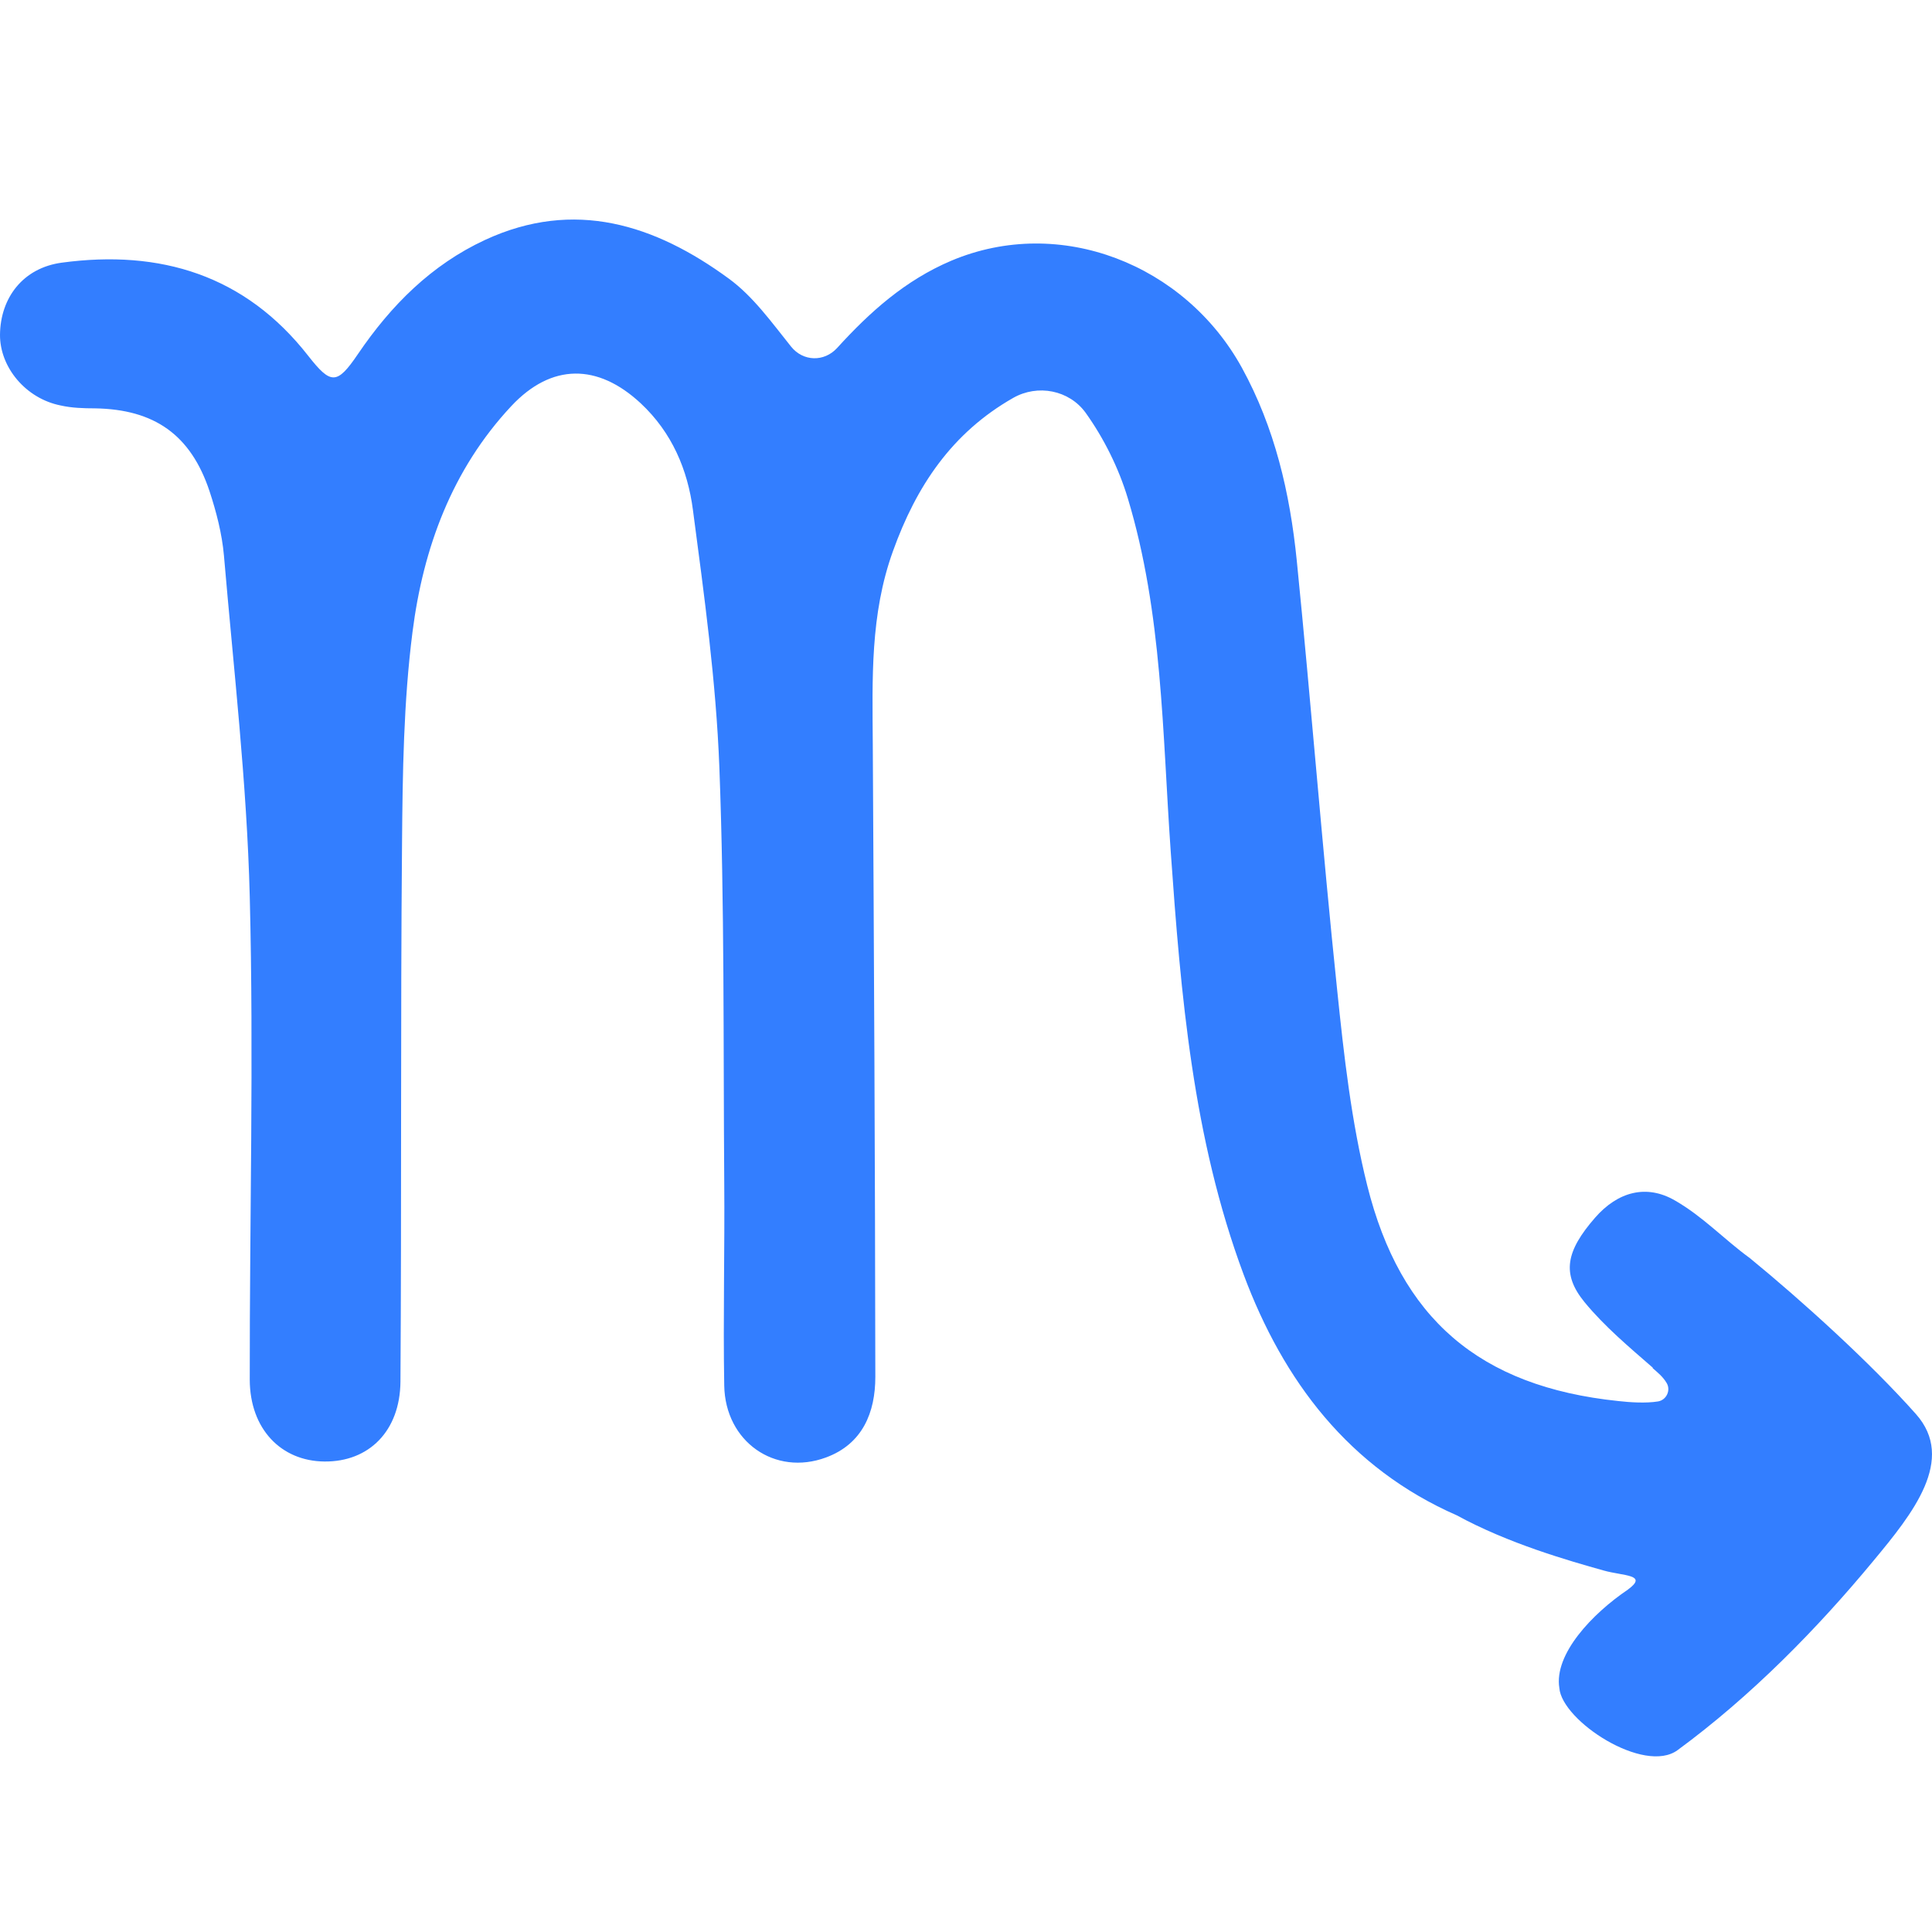
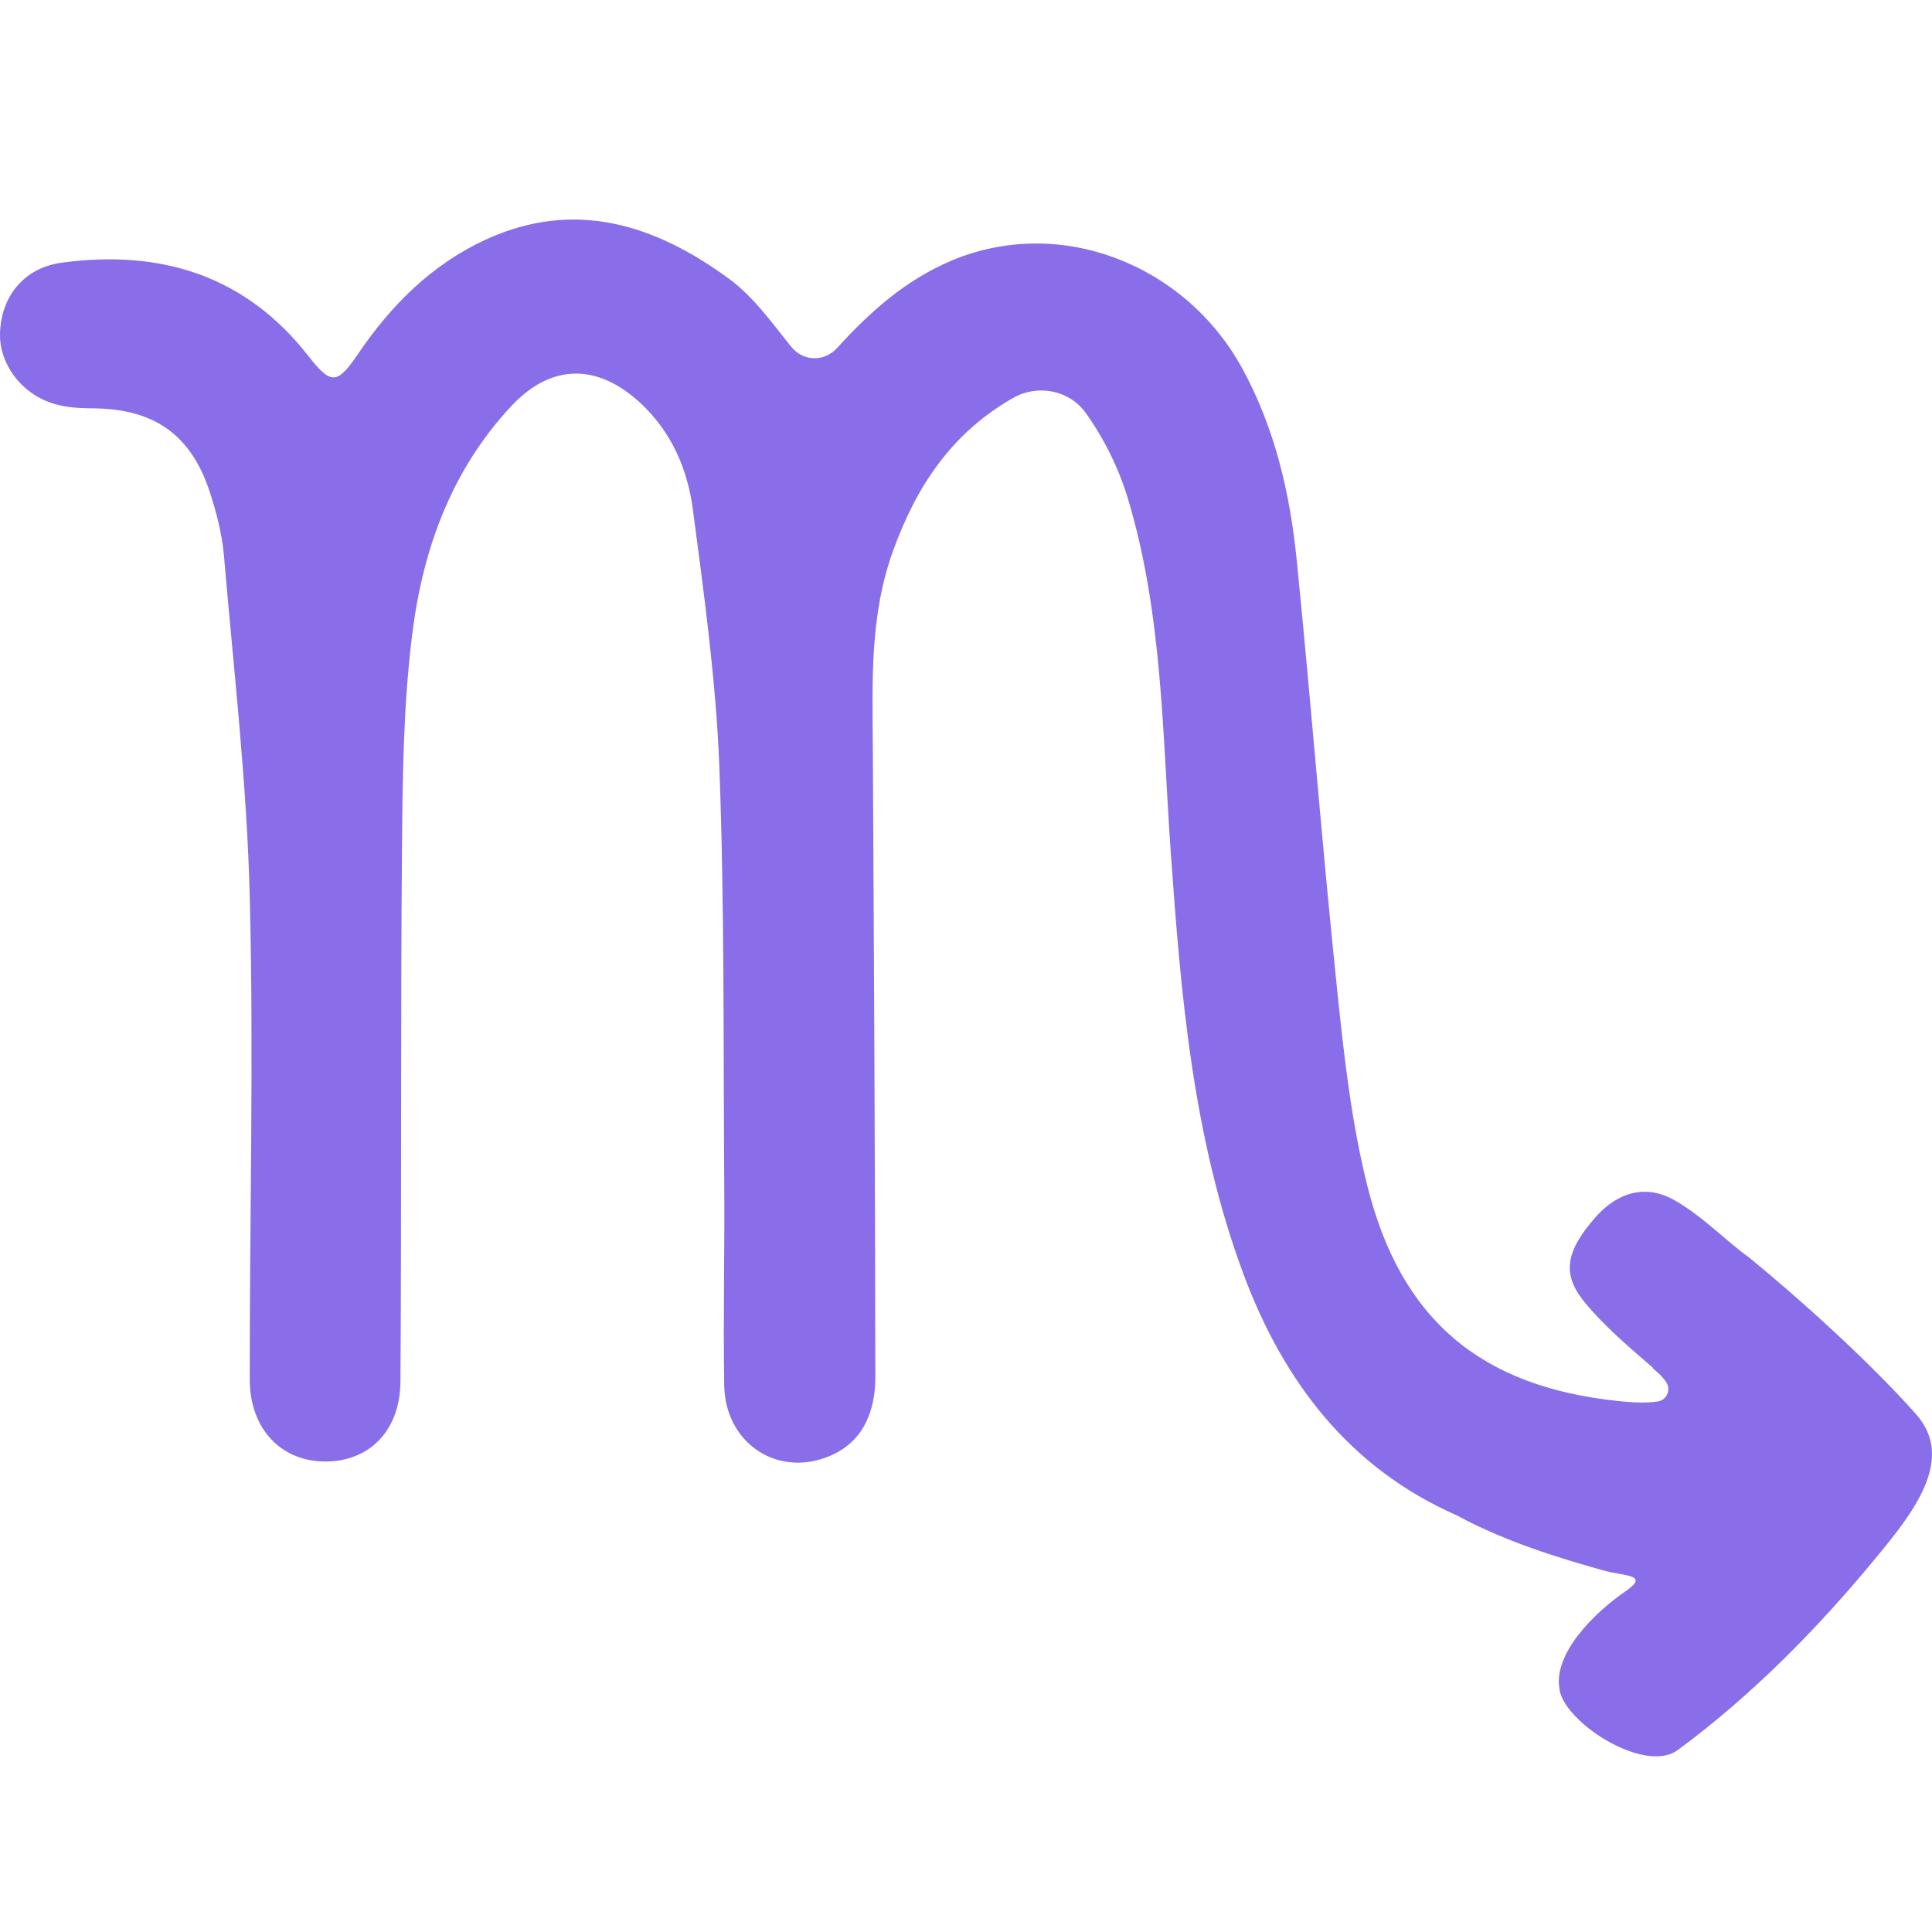
<svg xmlns="http://www.w3.org/2000/svg" width="44" height="44" viewBox="0 0 44 44" fill="none">
  <rect x="0" y="0" width="44" height="44" fill="#CCCCCC" fill-opacity="0" />
-   <path d="M37.64 31.147C37.1 30.677 36.539 30.206 36.087 29.656C35.557 29.009 35.667 28.49 36.326 27.733C36.844 27.139 37.498 26.963 38.149 27.342C38.79 27.711 39.254 28.217 39.852 28.653C41.024 29.612 42.585 31.024 43.633 32.203C44.553 33.237 43.558 34.473 42.673 35.538C41.386 37.095 39.878 38.631 38.206 39.858C37.445 40.417 35.57 39.194 35.513 38.442C35.389 37.672 36.26 36.752 37.074 36.202C37.547 35.855 36.968 35.894 36.521 35.767C35.72 35.542 34.349 35.151 33.182 34.513C30.722 33.435 29.227 31.451 28.321 29.022C27.166 25.921 26.892 22.656 26.662 19.388C26.472 16.691 26.476 13.963 25.684 11.345C25.477 10.659 25.14 9.982 24.725 9.401C24.349 8.882 23.632 8.745 23.075 9.062C21.677 9.858 20.868 11.073 20.337 12.551C19.815 13.994 19.868 15.463 19.877 16.946C19.904 21.75 19.93 26.554 19.935 31.358C19.935 32.164 19.647 32.885 18.811 33.193C17.648 33.624 16.516 32.832 16.494 31.556C16.467 30.008 16.507 28.455 16.494 26.906C16.471 23.761 16.502 20.615 16.383 17.474C16.308 15.516 16.038 13.558 15.781 11.614C15.662 10.699 15.304 9.85 14.592 9.185C13.614 8.275 12.561 8.27 11.646 9.247C10.292 10.694 9.638 12.485 9.395 14.39C9.191 15.982 9.169 17.606 9.156 19.216C9.12 23.299 9.147 27.381 9.12 31.464C9.111 32.595 8.399 33.294 7.391 33.285C6.4 33.277 5.692 32.542 5.688 31.424C5.684 27.755 5.781 24.086 5.688 20.417C5.622 17.826 5.321 15.239 5.1 12.652C5.056 12.155 4.927 11.658 4.772 11.187C4.343 9.898 3.512 9.322 2.163 9.3C1.902 9.3 1.632 9.291 1.38 9.234C0.584 9.075 -0.004 8.363 2.47815e-05 7.623C0.009 6.779 0.526 6.101 1.407 5.982C3.649 5.679 5.582 6.264 7.019 8.103C7.537 8.763 7.674 8.767 8.152 8.063C8.904 6.955 9.824 6.031 11.049 5.463C13.083 4.522 14.919 5.116 16.595 6.343C17.152 6.748 17.577 7.346 18.015 7.892C18.289 8.235 18.767 8.248 19.063 7.927C19.811 7.104 20.616 6.383 21.664 5.938C24.145 4.891 26.985 6.022 28.281 8.371C29.033 9.74 29.378 11.227 29.533 12.766C29.86 16.022 30.112 19.291 30.453 22.546C30.607 24.038 30.776 25.547 31.138 26.999C31.895 30.026 33.686 31.578 36.857 31.908C37.131 31.939 37.485 31.961 37.759 31.917C37.95 31.886 38.056 31.666 37.958 31.499C37.874 31.354 37.746 31.253 37.64 31.16L37.64 31.147Z" fill="#337EFF" />
+   <path d="M37.64 31.147C37.1 30.677 36.539 30.206 36.087 29.656C35.557 29.009 35.667 28.49 36.326 27.733C36.844 27.139 37.498 26.963 38.149 27.342C38.79 27.711 39.254 28.217 39.852 28.653C41.024 29.612 42.585 31.024 43.633 32.203C44.553 33.237 43.558 34.473 42.673 35.538C41.386 37.095 39.878 38.631 38.206 39.858C37.445 40.417 35.57 39.194 35.513 38.442C35.389 37.672 36.26 36.752 37.074 36.202C37.547 35.855 36.968 35.894 36.521 35.767C35.72 35.542 34.349 35.151 33.182 34.513C30.722 33.435 29.227 31.451 28.321 29.022C27.166 25.921 26.892 22.656 26.662 19.388C26.472 16.691 26.476 13.963 25.684 11.345C25.477 10.659 25.14 9.982 24.725 9.401C24.349 8.882 23.632 8.745 23.075 9.062C21.677 9.858 20.868 11.073 20.337 12.551C19.815 13.994 19.868 15.463 19.877 16.946C19.904 21.75 19.93 26.554 19.935 31.358C19.935 32.164 19.647 32.885 18.811 33.193C17.648 33.624 16.516 32.832 16.494 31.556C16.467 30.008 16.507 28.455 16.494 26.906C16.471 23.761 16.502 20.615 16.383 17.474C16.308 15.516 16.038 13.558 15.781 11.614C15.662 10.699 15.304 9.85 14.592 9.185C13.614 8.275 12.561 8.27 11.646 9.247C10.292 10.694 9.638 12.485 9.395 14.39C9.191 15.982 9.169 17.606 9.156 19.216C9.12 23.299 9.147 27.381 9.12 31.464C9.111 32.595 8.399 33.294 7.391 33.285C6.4 33.277 5.692 32.542 5.688 31.424C5.684 27.755 5.781 24.086 5.688 20.417C5.622 17.826 5.321 15.239 5.1 12.652C5.056 12.155 4.927 11.658 4.772 11.187C4.343 9.898 3.512 9.322 2.163 9.3C1.902 9.3 1.632 9.291 1.38 9.234C0.584 9.075 -0.004 8.363 2.47815e-05 7.623C0.009 6.779 0.526 6.101 1.407 5.982C3.649 5.679 5.582 6.264 7.019 8.103C7.537 8.763 7.674 8.767 8.152 8.063C8.904 6.955 9.824 6.031 11.049 5.463C13.083 4.522 14.919 5.116 16.595 6.343C17.152 6.748 17.577 7.346 18.015 7.892C18.289 8.235 18.767 8.248 19.063 7.927C19.811 7.104 20.616 6.383 21.664 5.938C24.145 4.891 26.985 6.022 28.281 8.371C29.033 9.74 29.378 11.227 29.533 12.766C29.86 16.022 30.112 19.291 30.453 22.546C30.607 24.038 30.776 25.547 31.138 26.999C31.895 30.026 33.686 31.578 36.857 31.908C37.131 31.939 37.485 31.961 37.759 31.917C37.95 31.886 38.056 31.666 37.958 31.499C37.874 31.354 37.746 31.253 37.64 31.16L37.64 31.147Z" fill="#8A6DE9" />
</svg>
